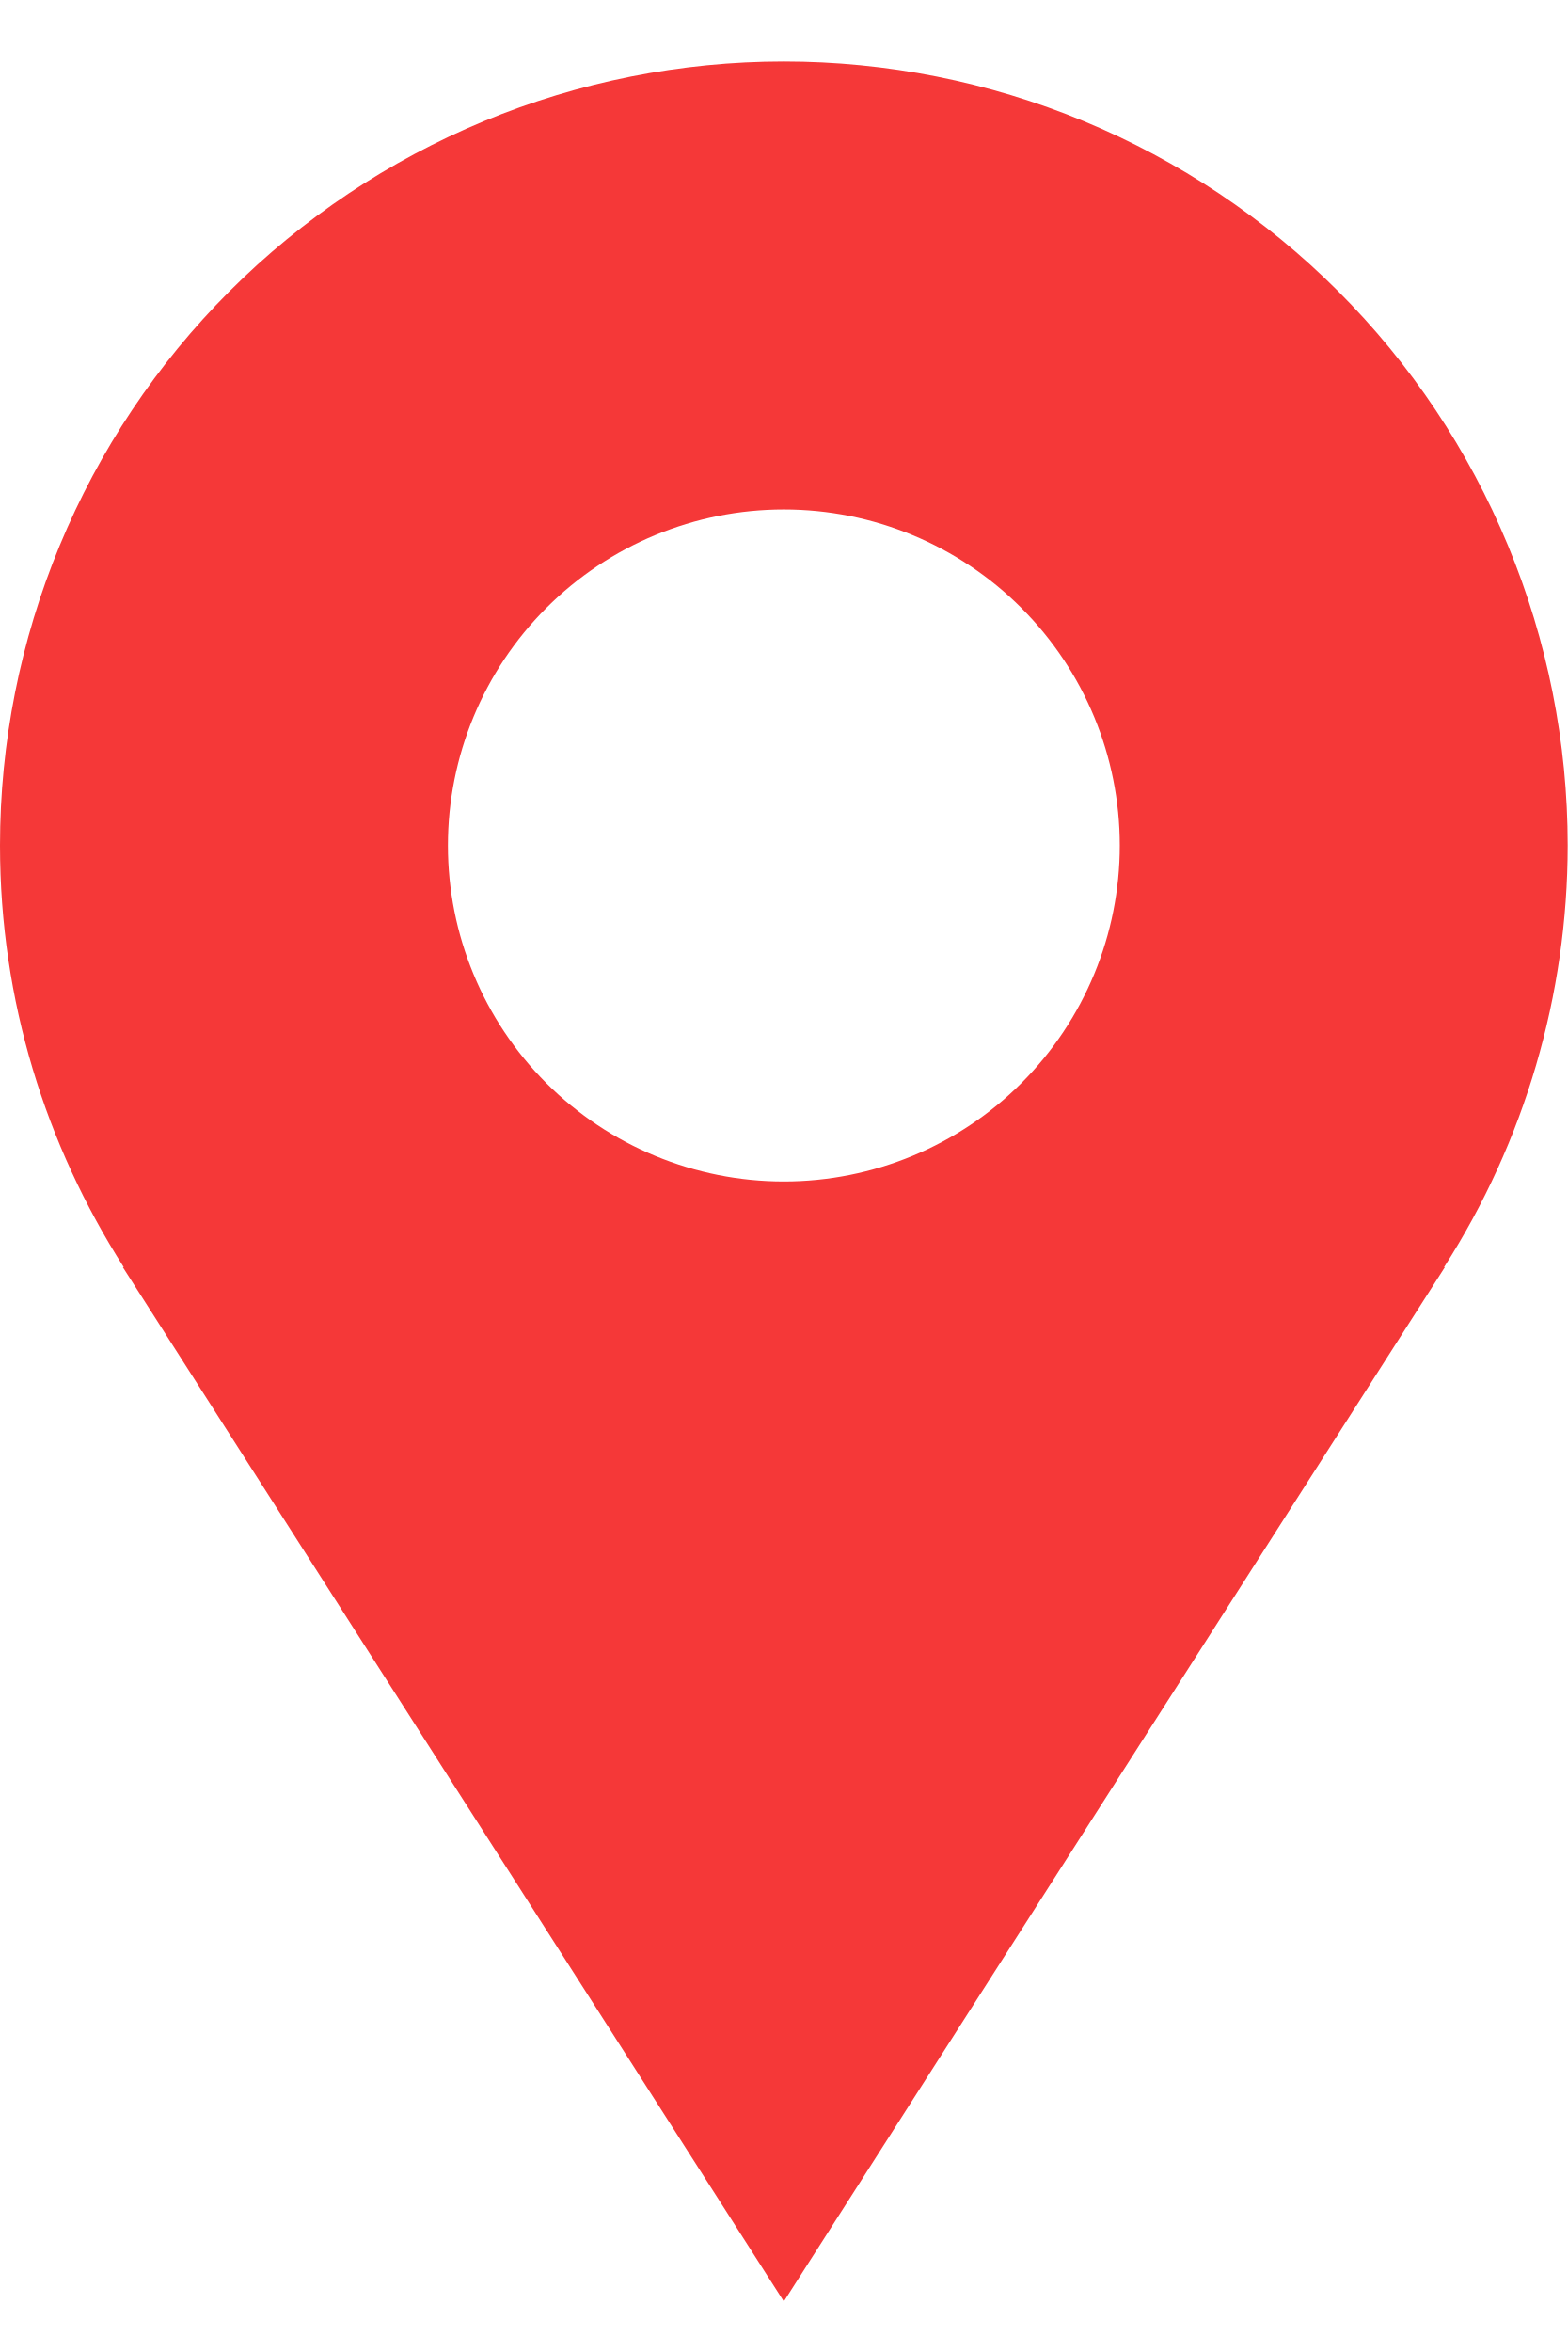
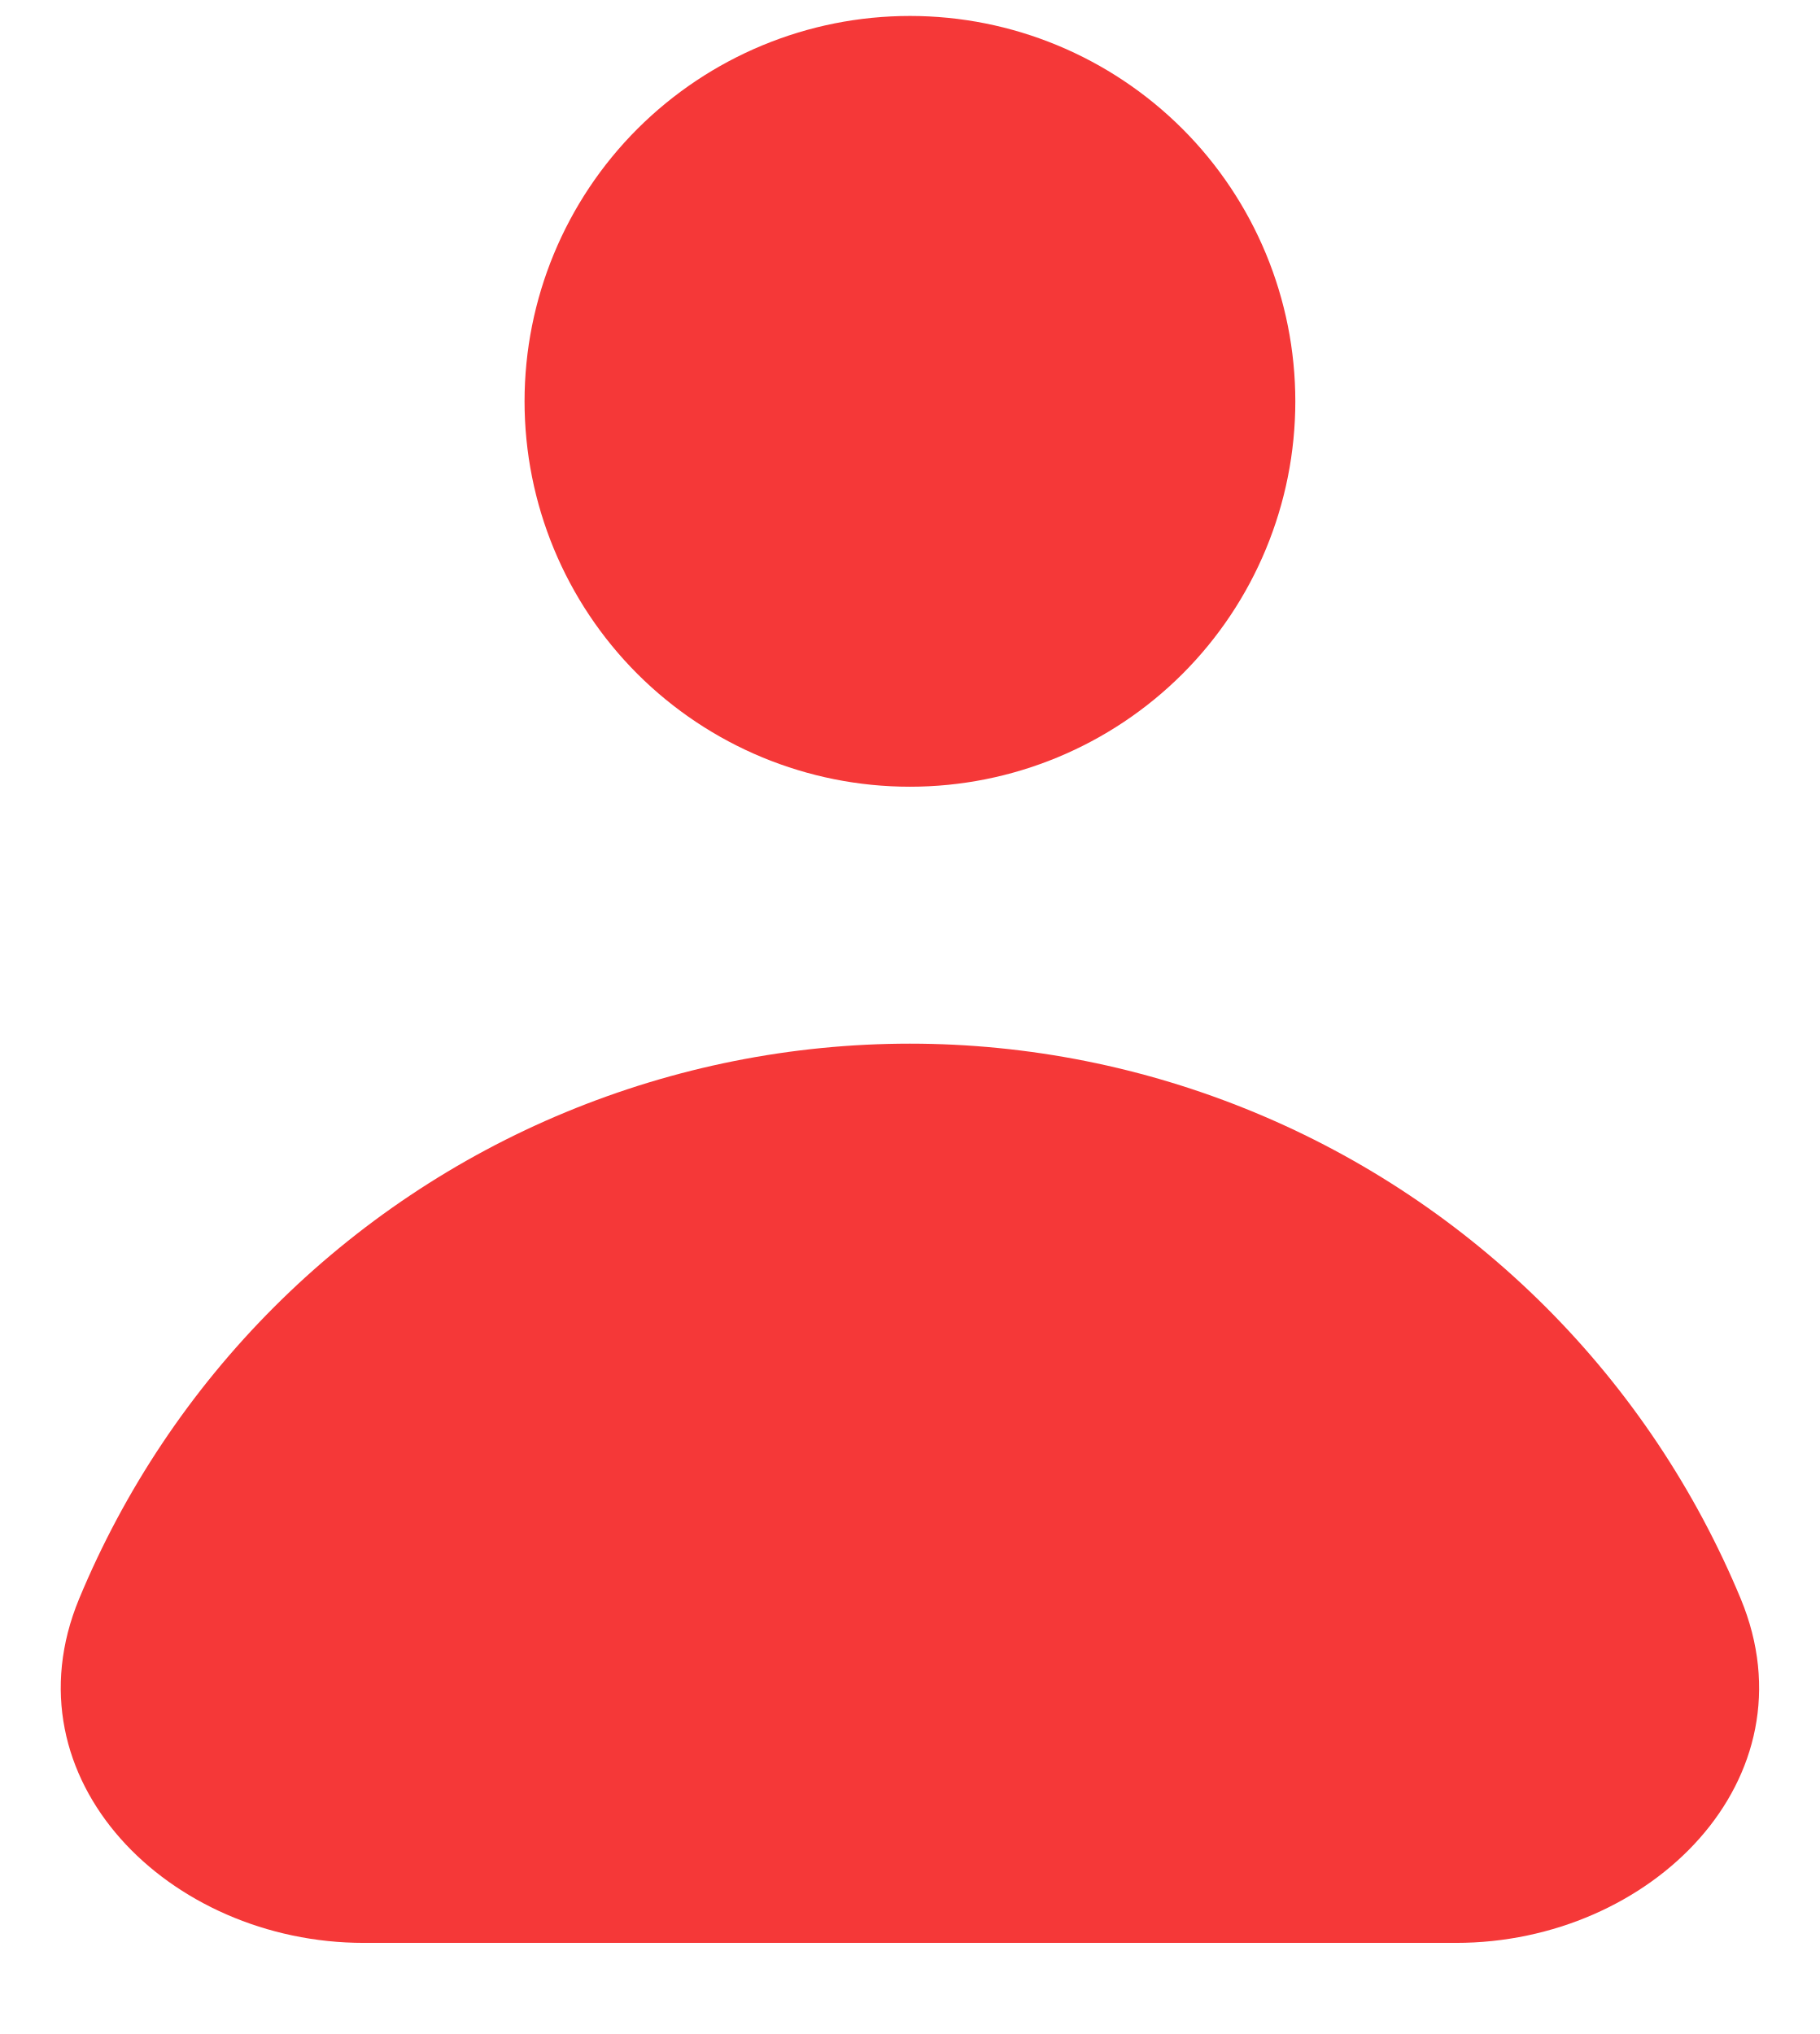
- <svg xmlns="http://www.w3.org/2000/svg" width="14" height="21" viewBox="0 0 14 21" fill="none">
-   <path d="M14 7.549C14 6.63 13.819 5.72 13.467 4.871C13.115 4.021 12.6 3.25 11.95 2.6C11.3 1.95 10.528 1.434 9.679 1.082C8.829 0.73 7.919 0.549 7 0.549C6.081 0.549 5.17 0.73 4.321 1.082C3.472 1.434 2.7 1.95 2.05 2.6C1.4 3.25 0.885 4.021 0.533 4.871C0.181 5.72 -1.36979e-08 6.63 0 7.549C0 8.936 0.41 10.226 1.105 11.314H1.097C3.457 15.009 7 20.549 7 20.549L12.903 11.314H12.896C13.616 10.191 13.999 8.884 14 7.549ZM7 10.549C6.204 10.549 5.441 10.233 4.879 9.671C4.316 9.108 4 8.345 4 7.549C4 6.754 4.316 5.991 4.879 5.428C5.441 4.865 6.204 4.549 7 4.549C7.796 4.549 8.559 4.865 9.121 5.428C9.684 5.991 10 6.754 10 7.549C10 8.345 9.684 9.108 9.121 9.671C8.559 10.233 7.796 10.549 7 10.549Z" fill="#F53838" />
+ <svg xmlns="http://www.w3.org/2000/svg" width="17" height="19" viewBox="0 0 17 19" fill="none">
+   <path fill-rule="evenodd" clip-rule="evenodd" d="M8.5 7.349C9.455 7.349 10.37 6.97 11.046 6.295C11.721 5.62 12.1 4.704 12.1 3.749C12.1 2.795 11.721 1.879 11.046 1.204C10.37 0.529 9.455 0.149 8.5 0.149C7.545 0.149 6.63 0.529 5.954 1.204C5.279 1.879 4.9 2.795 4.9 3.749C4.9 4.704 5.279 5.62 5.954 6.295C6.63 6.97 7.545 7.349 8.5 7.349ZM3.399 18.149C1.577 18.149 0.042 16.618 0.739 14.935C1.162 13.916 1.78 12.99 2.56 12.21C3.34 11.43 4.266 10.811 5.285 10.389C6.305 9.967 7.397 9.749 8.5 9.749C9.603 9.749 10.695 9.967 11.714 10.389C12.734 10.811 13.66 11.43 14.44 12.21C15.22 12.99 15.838 13.916 16.261 14.935C16.958 16.618 15.423 18.149 13.601 18.149H3.399Z" fill="#F53838" />
</svg>
